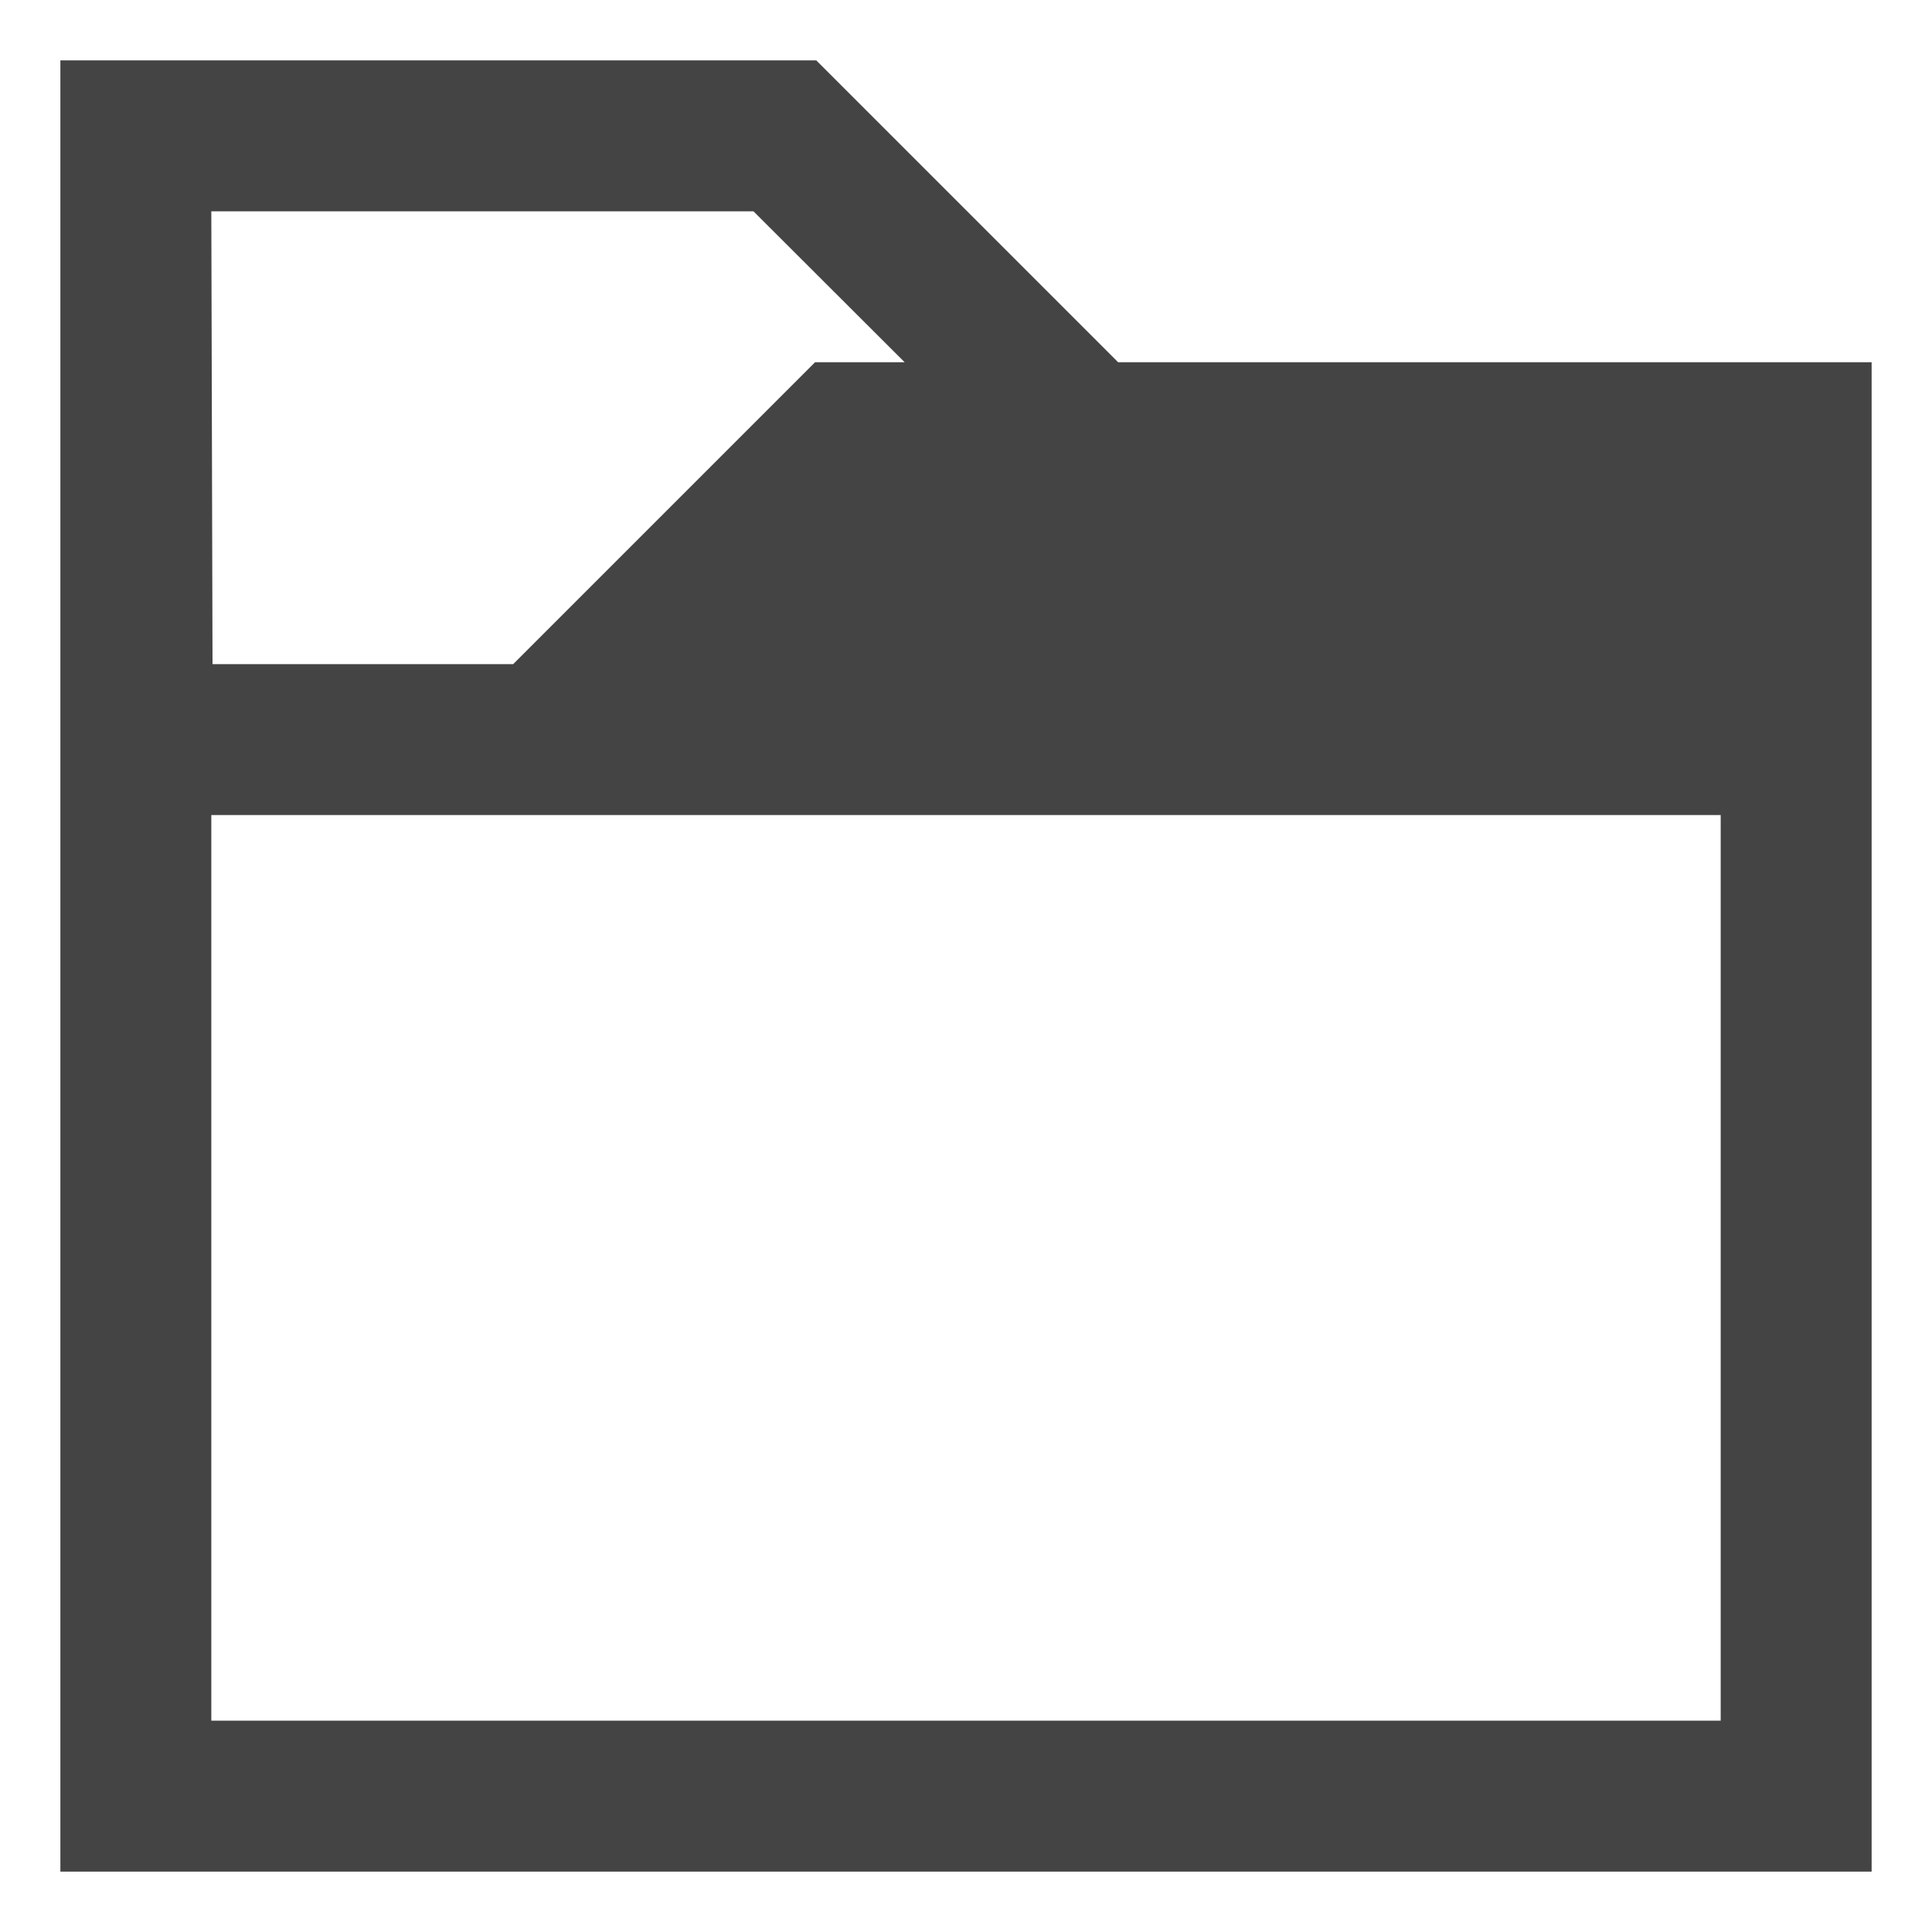
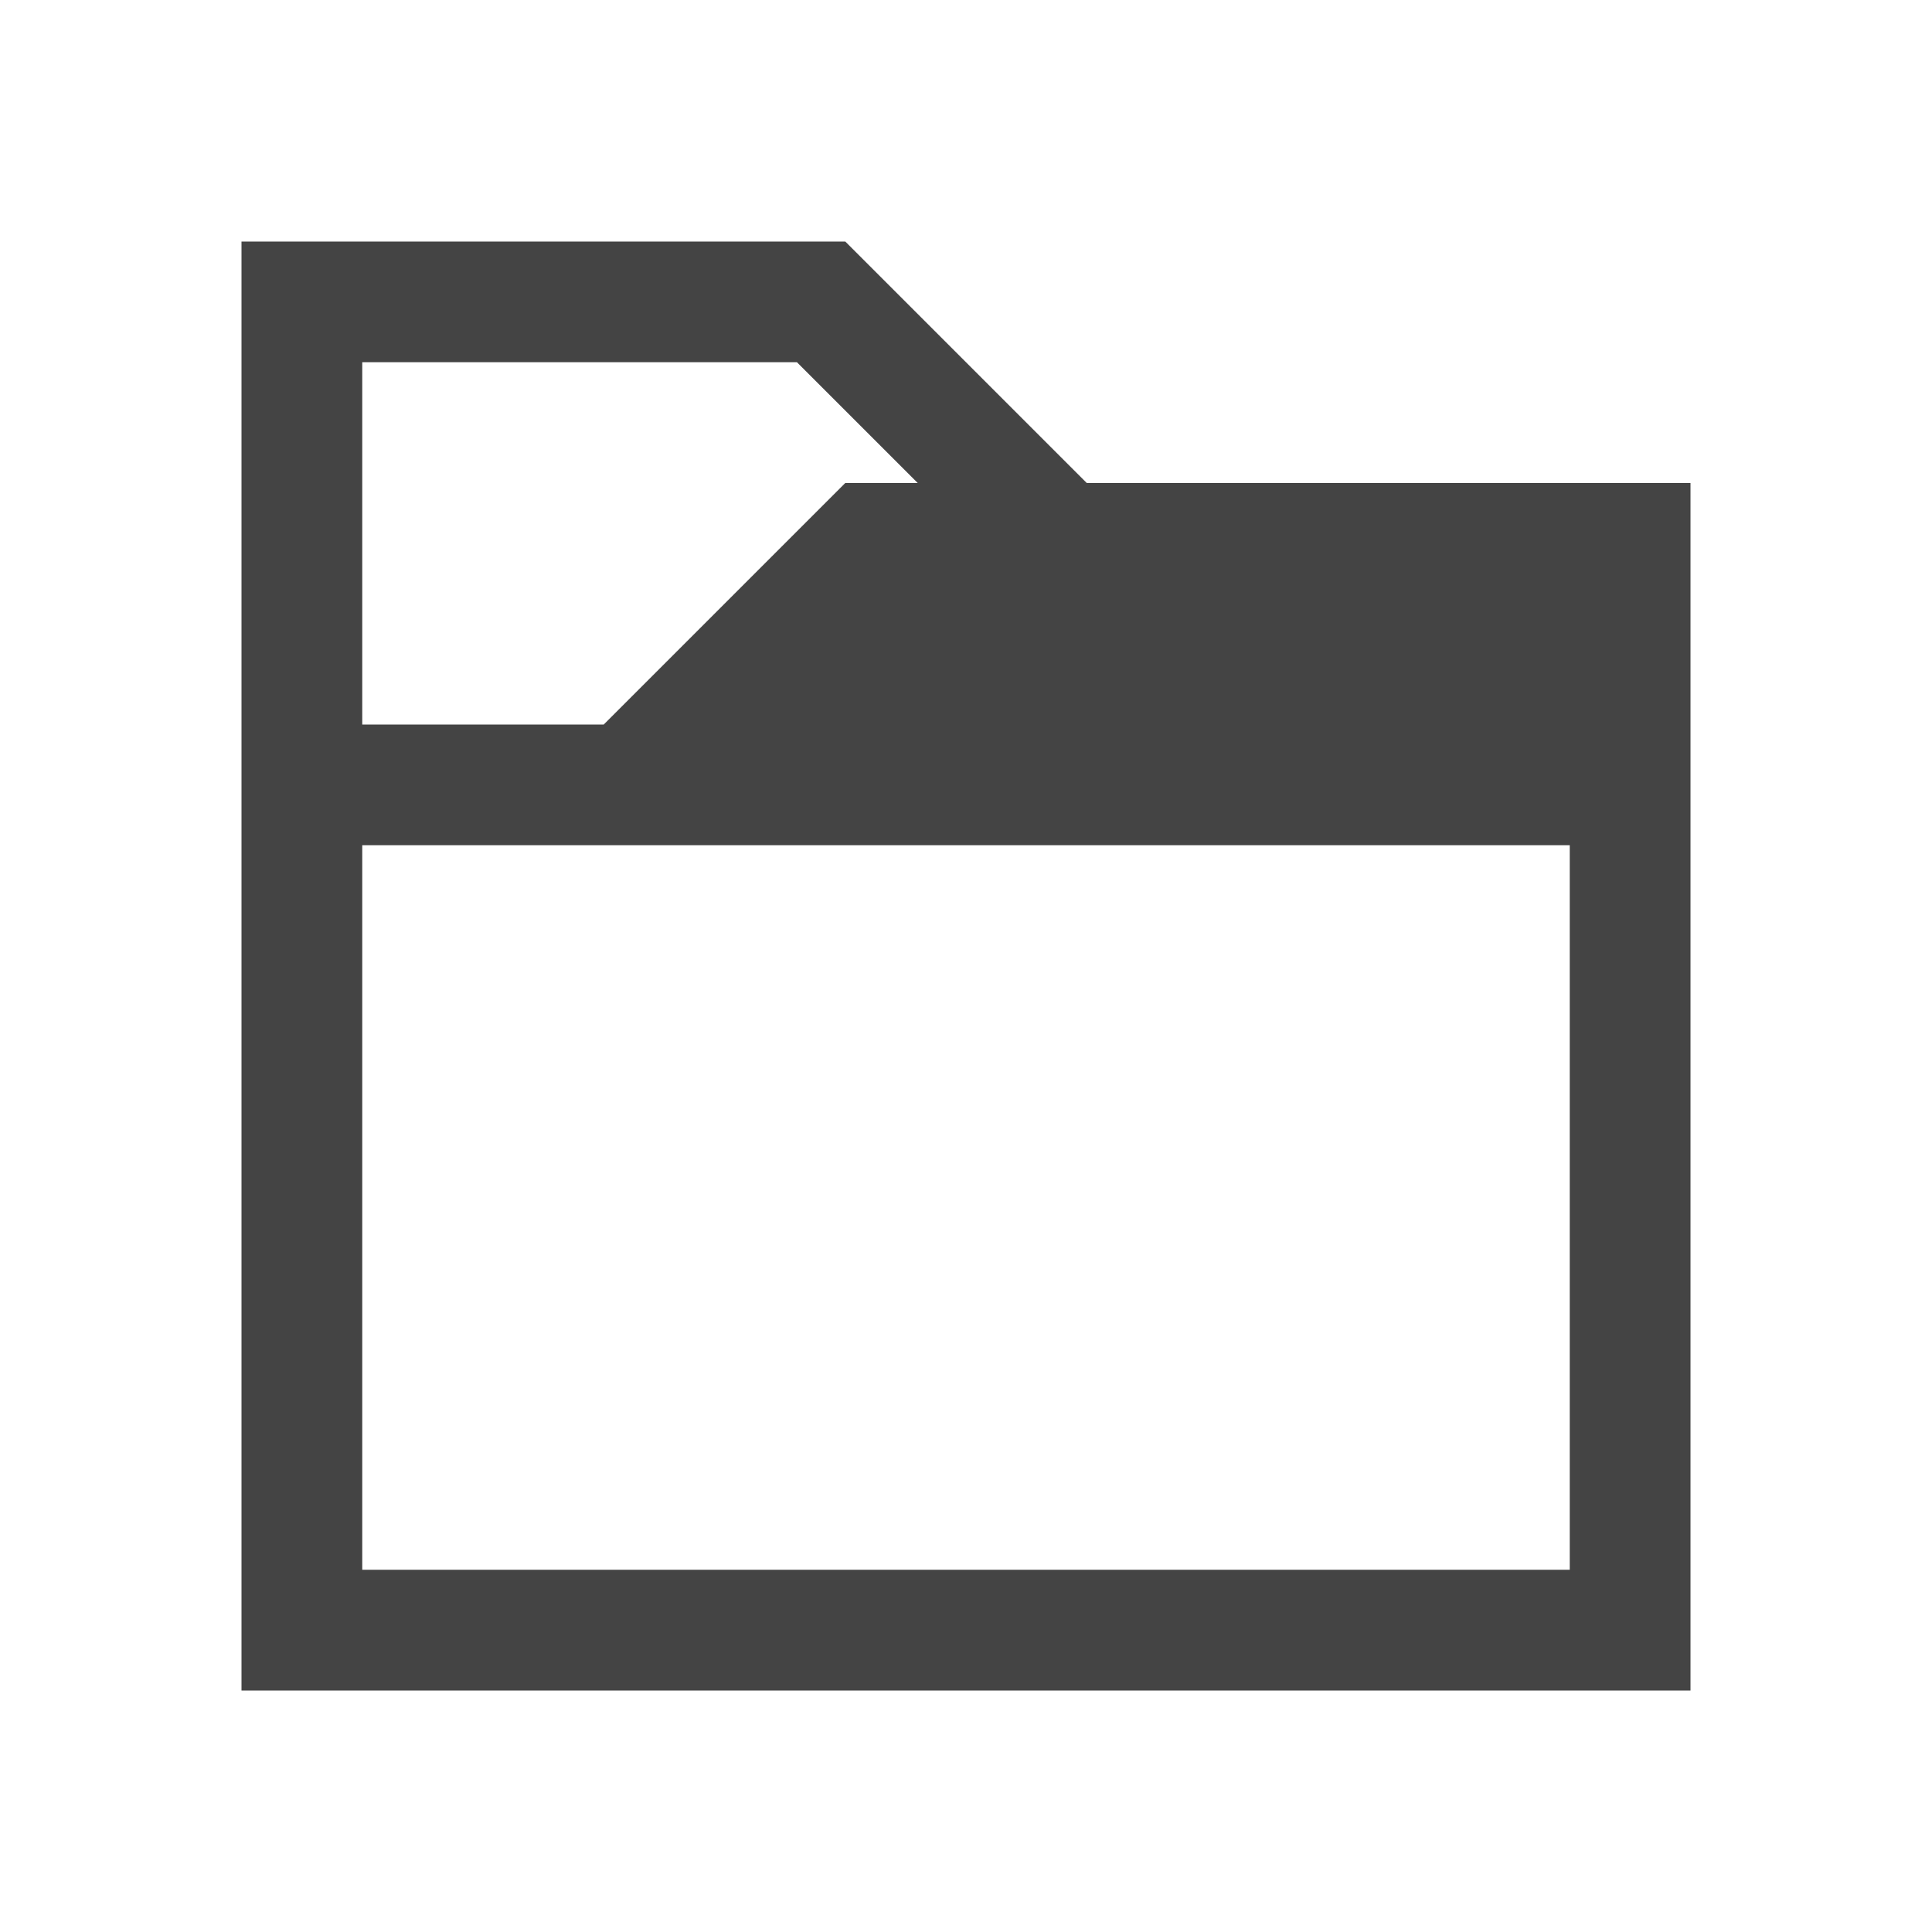
<svg xmlns="http://www.w3.org/2000/svg" width="32" height="32" version="1.1" viewBox="0 0 8 8">
-   <path d="m0.25 0.25v7.5h7.5v-6.25h-3.12l-1.25-1.25-0.0 0.0v-0.0h-2.5zm0.625 0.625h2.245l0.626 0.625h-0.371v0.0l-0.0-0.0-1.25 1.25h-1.245zm0 2.5h6.25v3.75h-6.25z" fill="#444" />
+   <path d="m1 1v6h6v-5h-2.5l-1-1h-2zm0.5 0.5h1.8l0.5 0.5h-0.3l-1 1h-1zm0 2h5v3h-5z" fill="#444" />
</svg>
